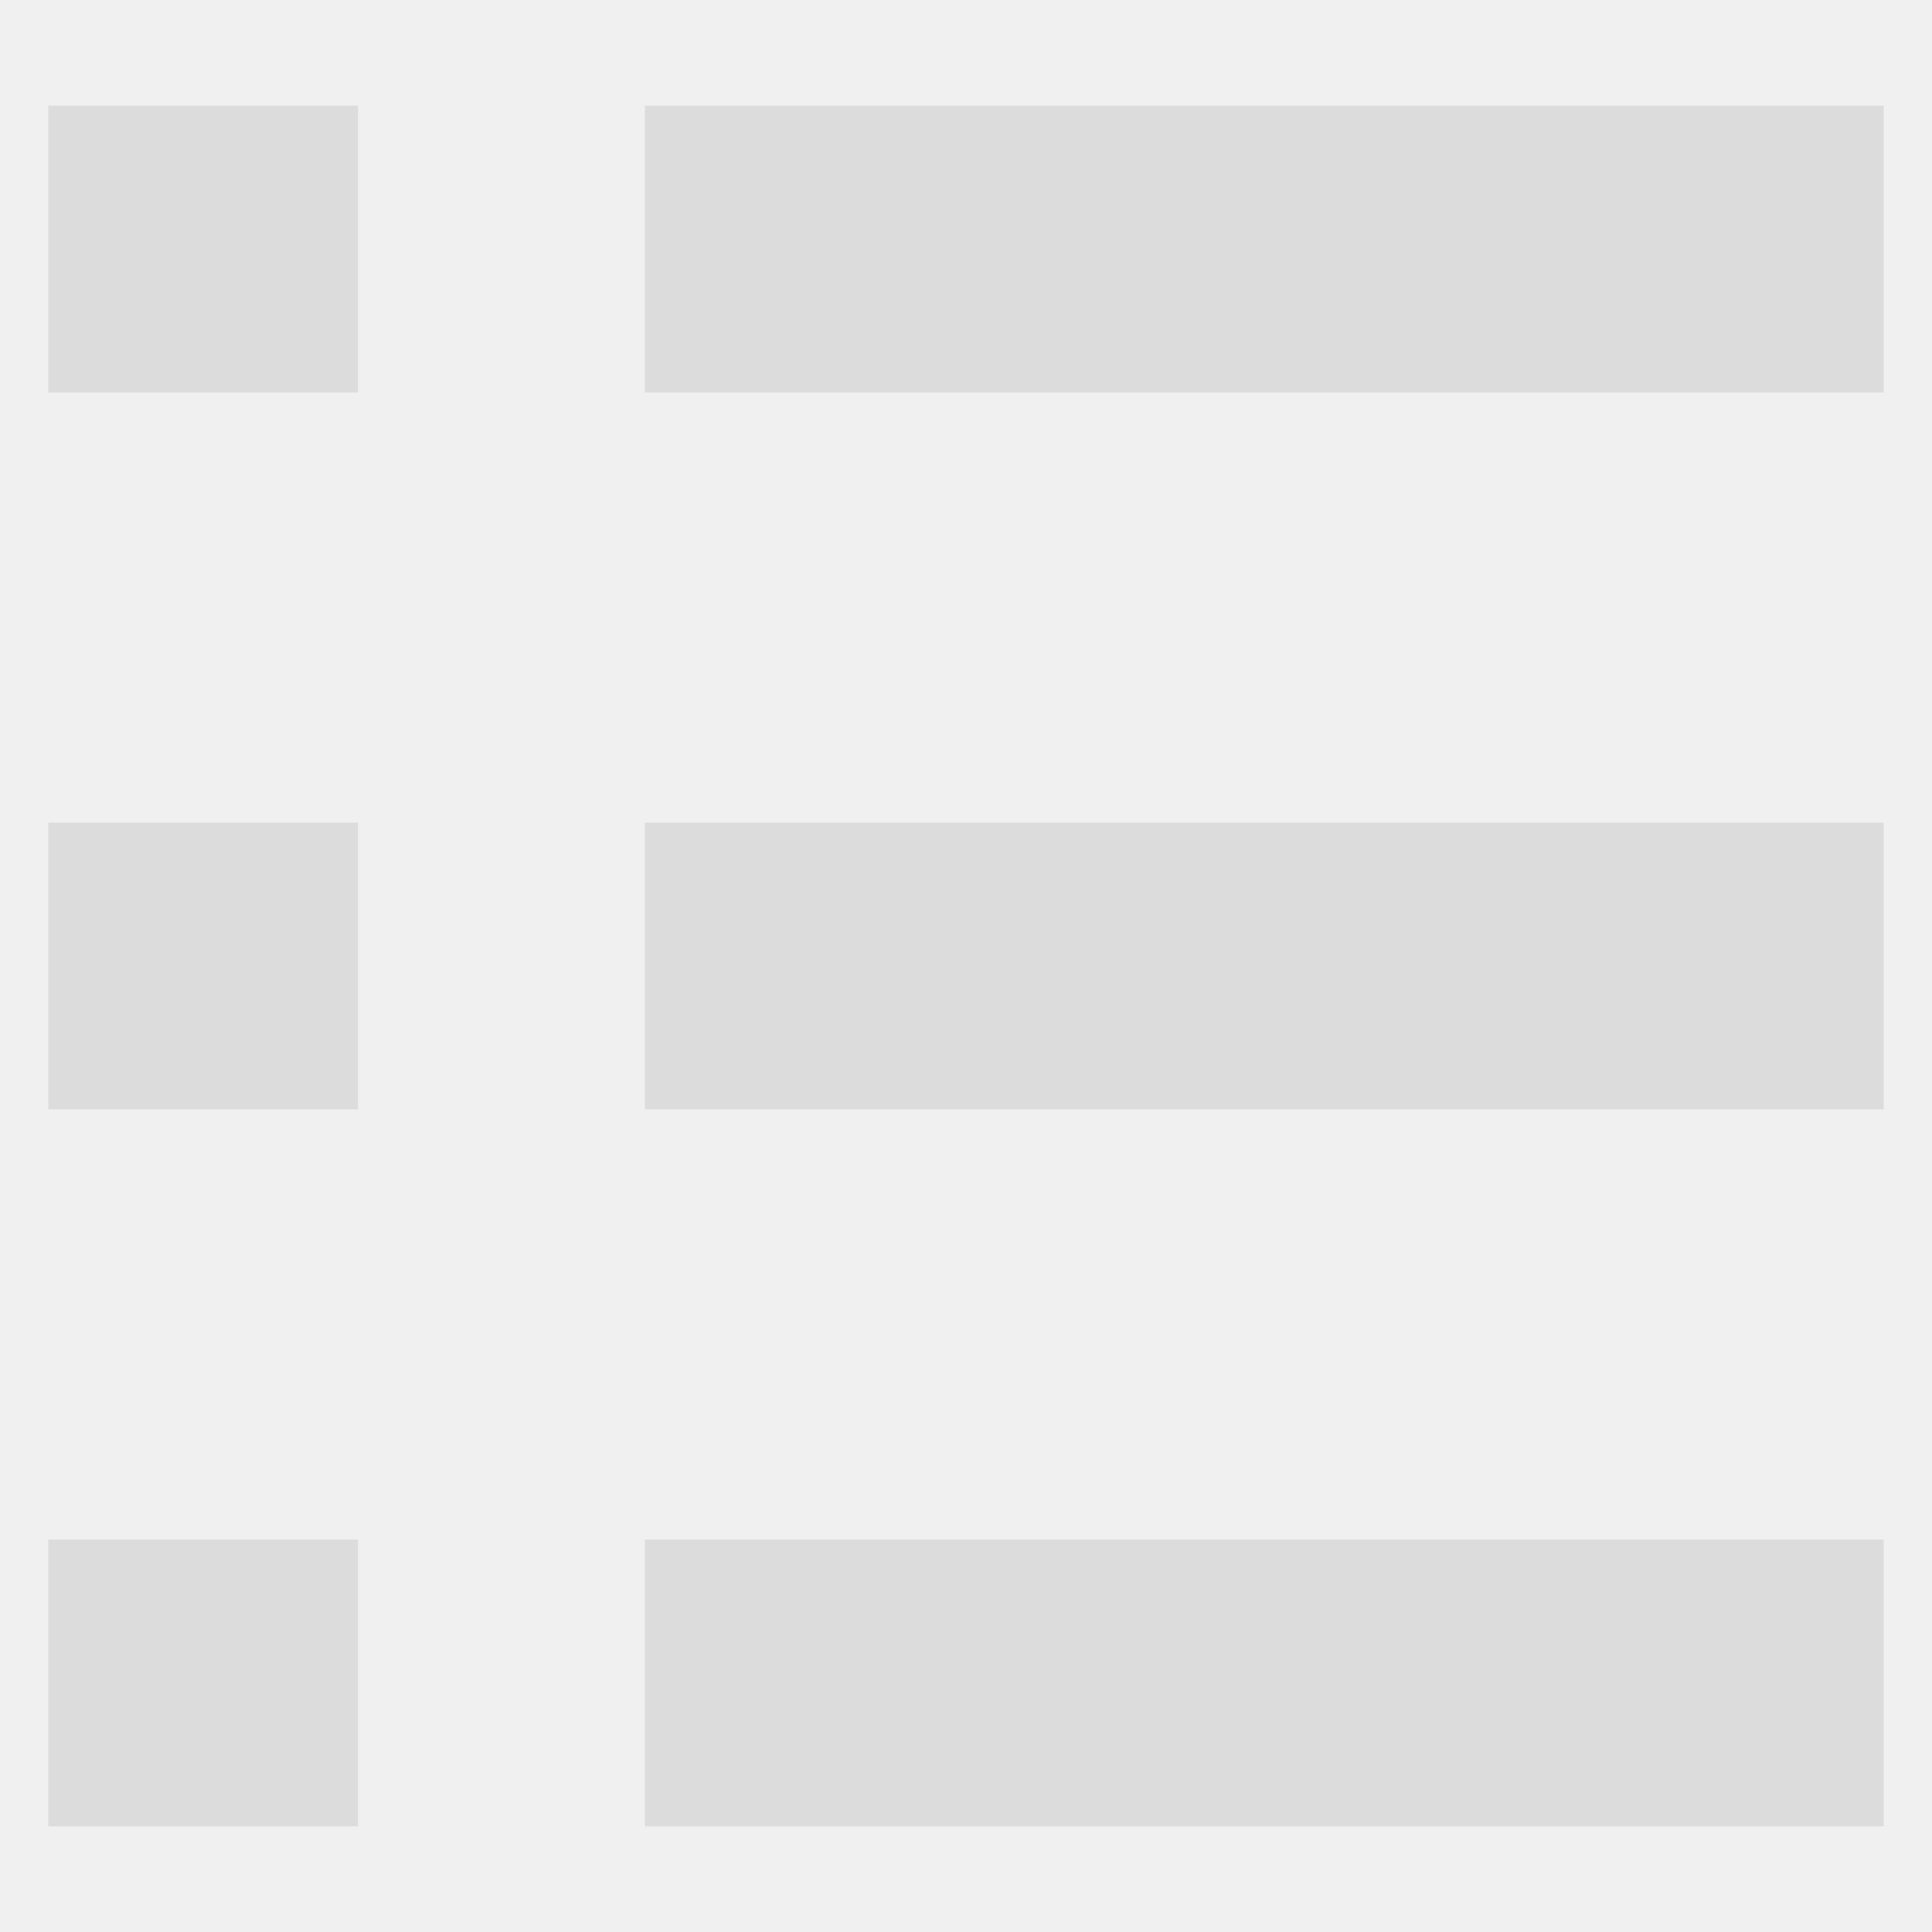
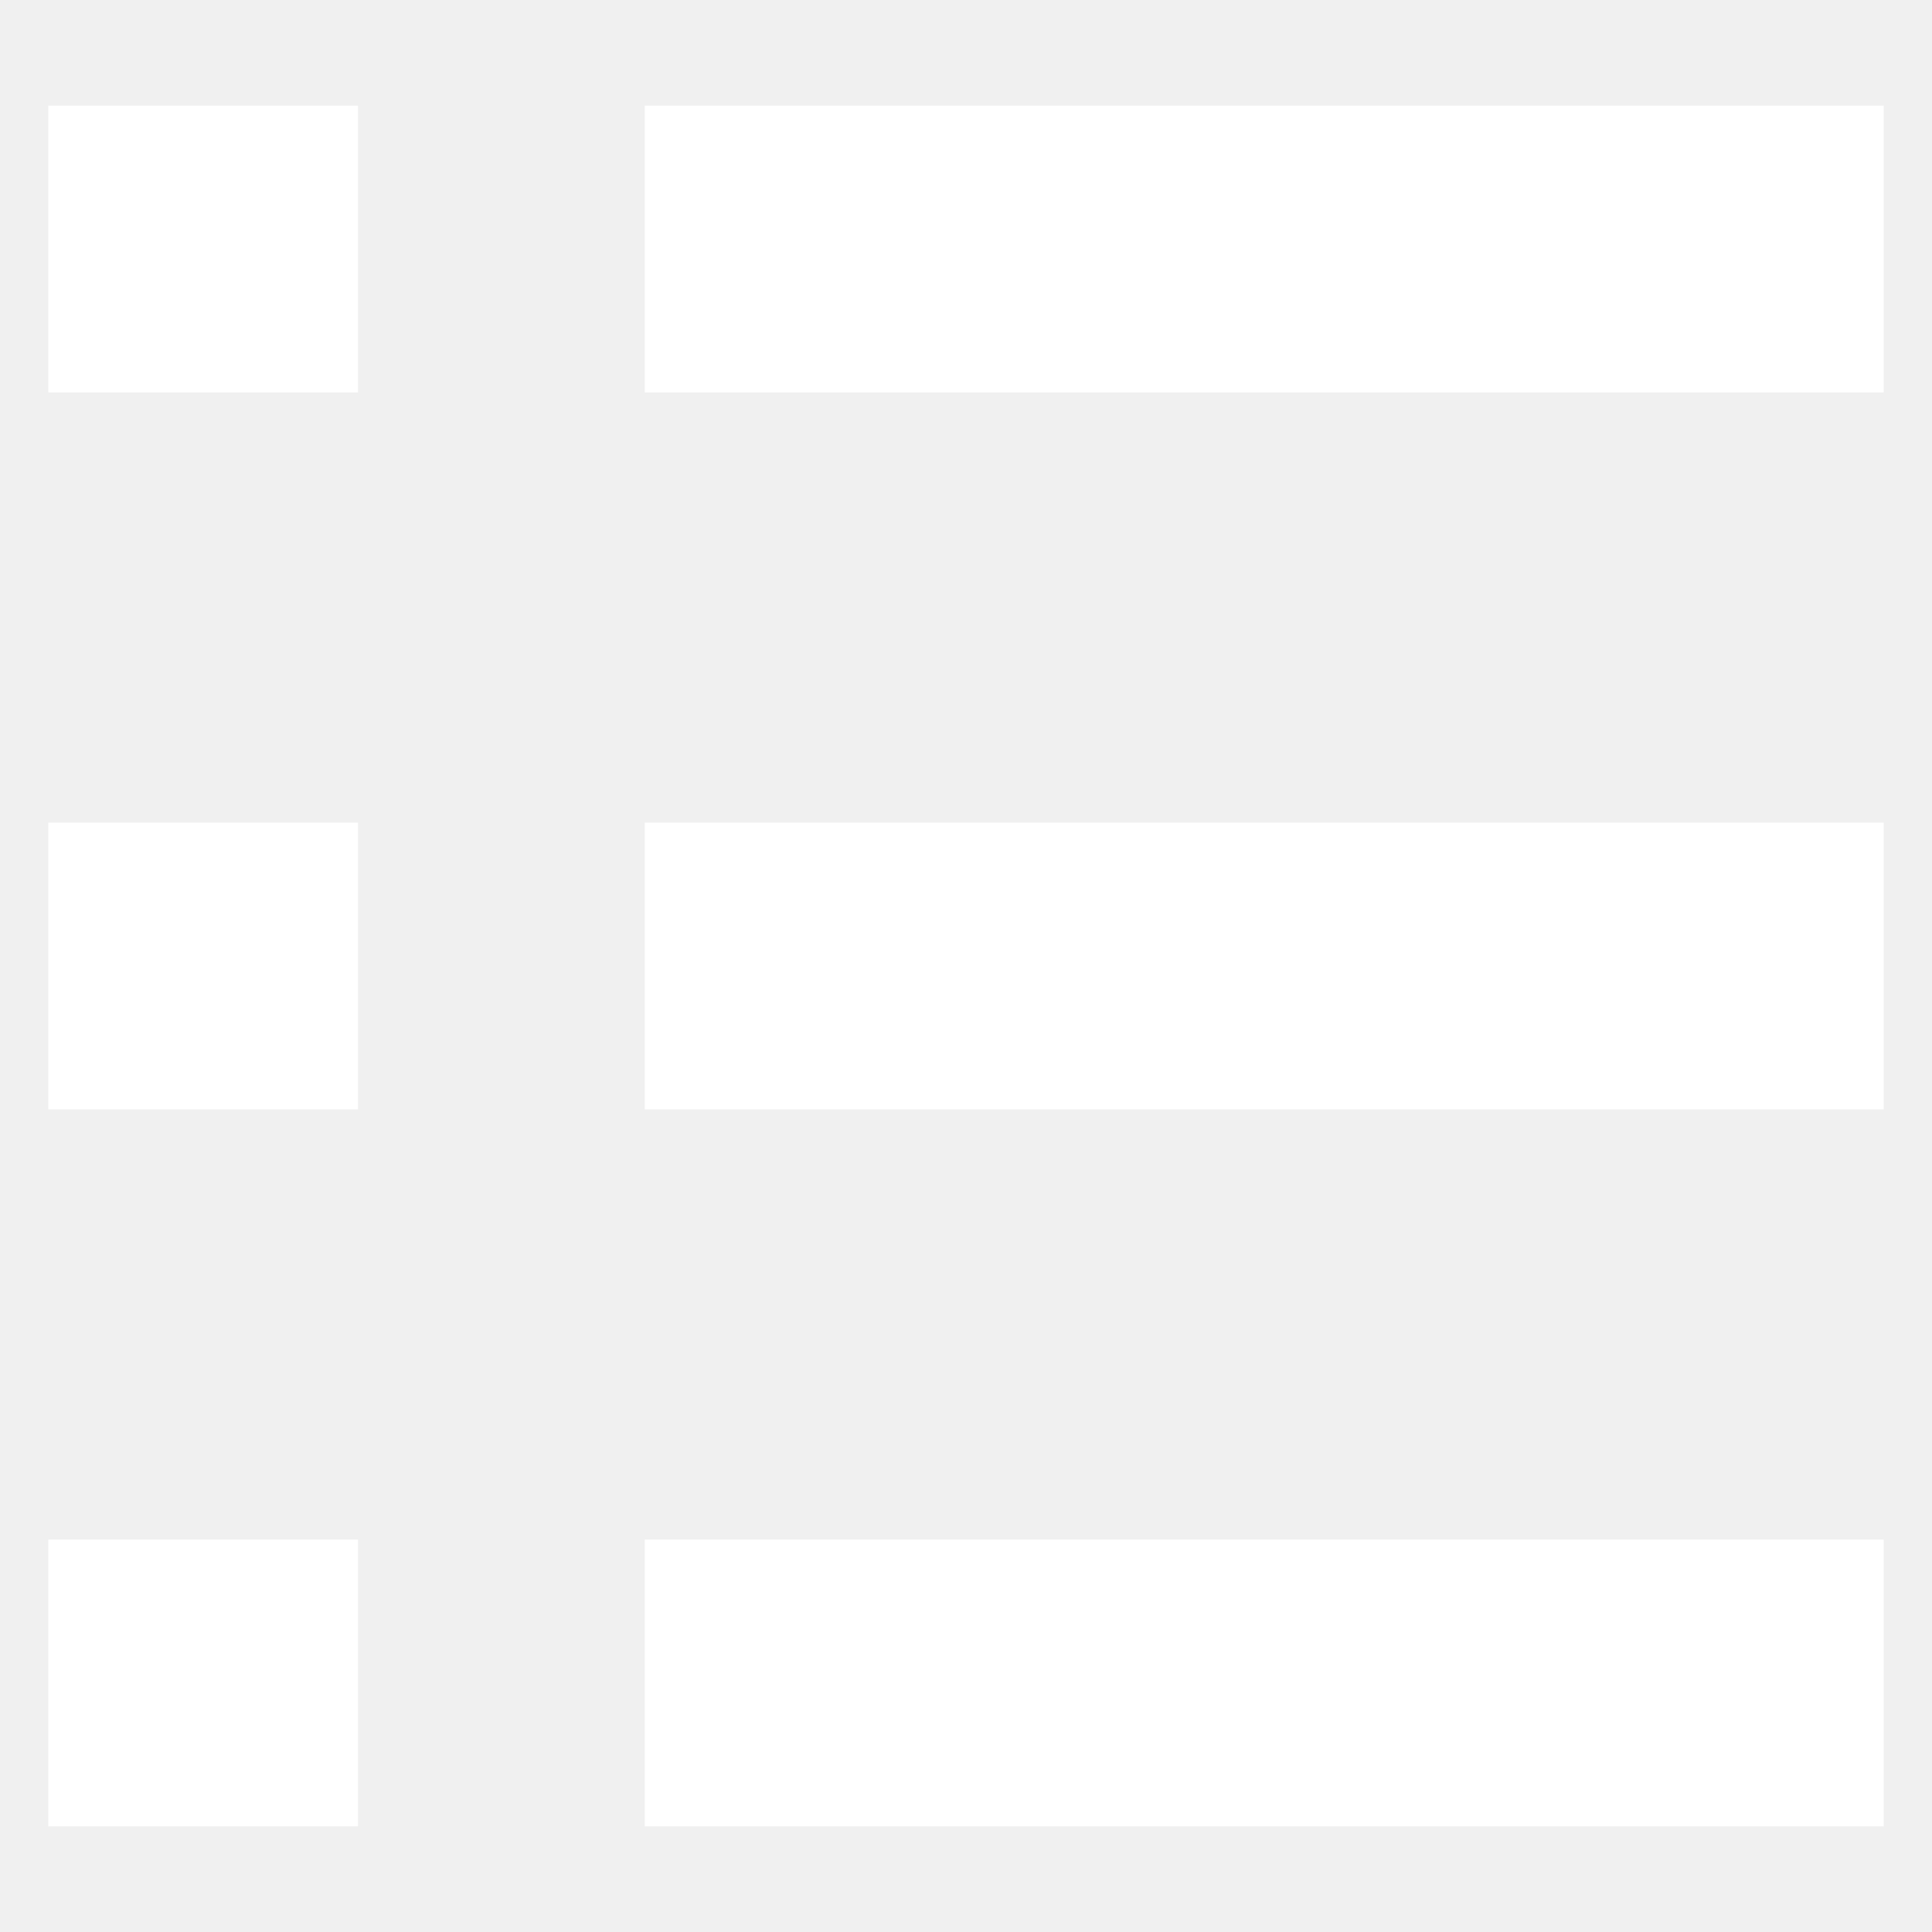
- <svg xmlns="http://www.w3.org/2000/svg" viewBox="0 0 512 512" fill="#dcdcdc">
+ <svg xmlns="http://www.w3.org/2000/svg" viewBox="0 0 512 512" fill="#ffffff">
  <g id="g6" transform="matrix(0.95,0,0,0.95,12.8,12.8)">
    <rect y="16" width="86.398" height="80" id="rect1" x="0" />
    <rect x="166.398" y="16" width="345.602" height="80" id="rect2" />
    <rect y="216" width="86.398" height="80" id="rect3" x="0" />
    <rect x="166.398" y="216" width="345.602" height="80" id="rect4" />
    <rect y="416" width="86.398" height="80" id="rect5" x="0" />
    <rect x="166.398" y="416" width="345.602" height="80" id="rect6" />
  </g>
</svg>
